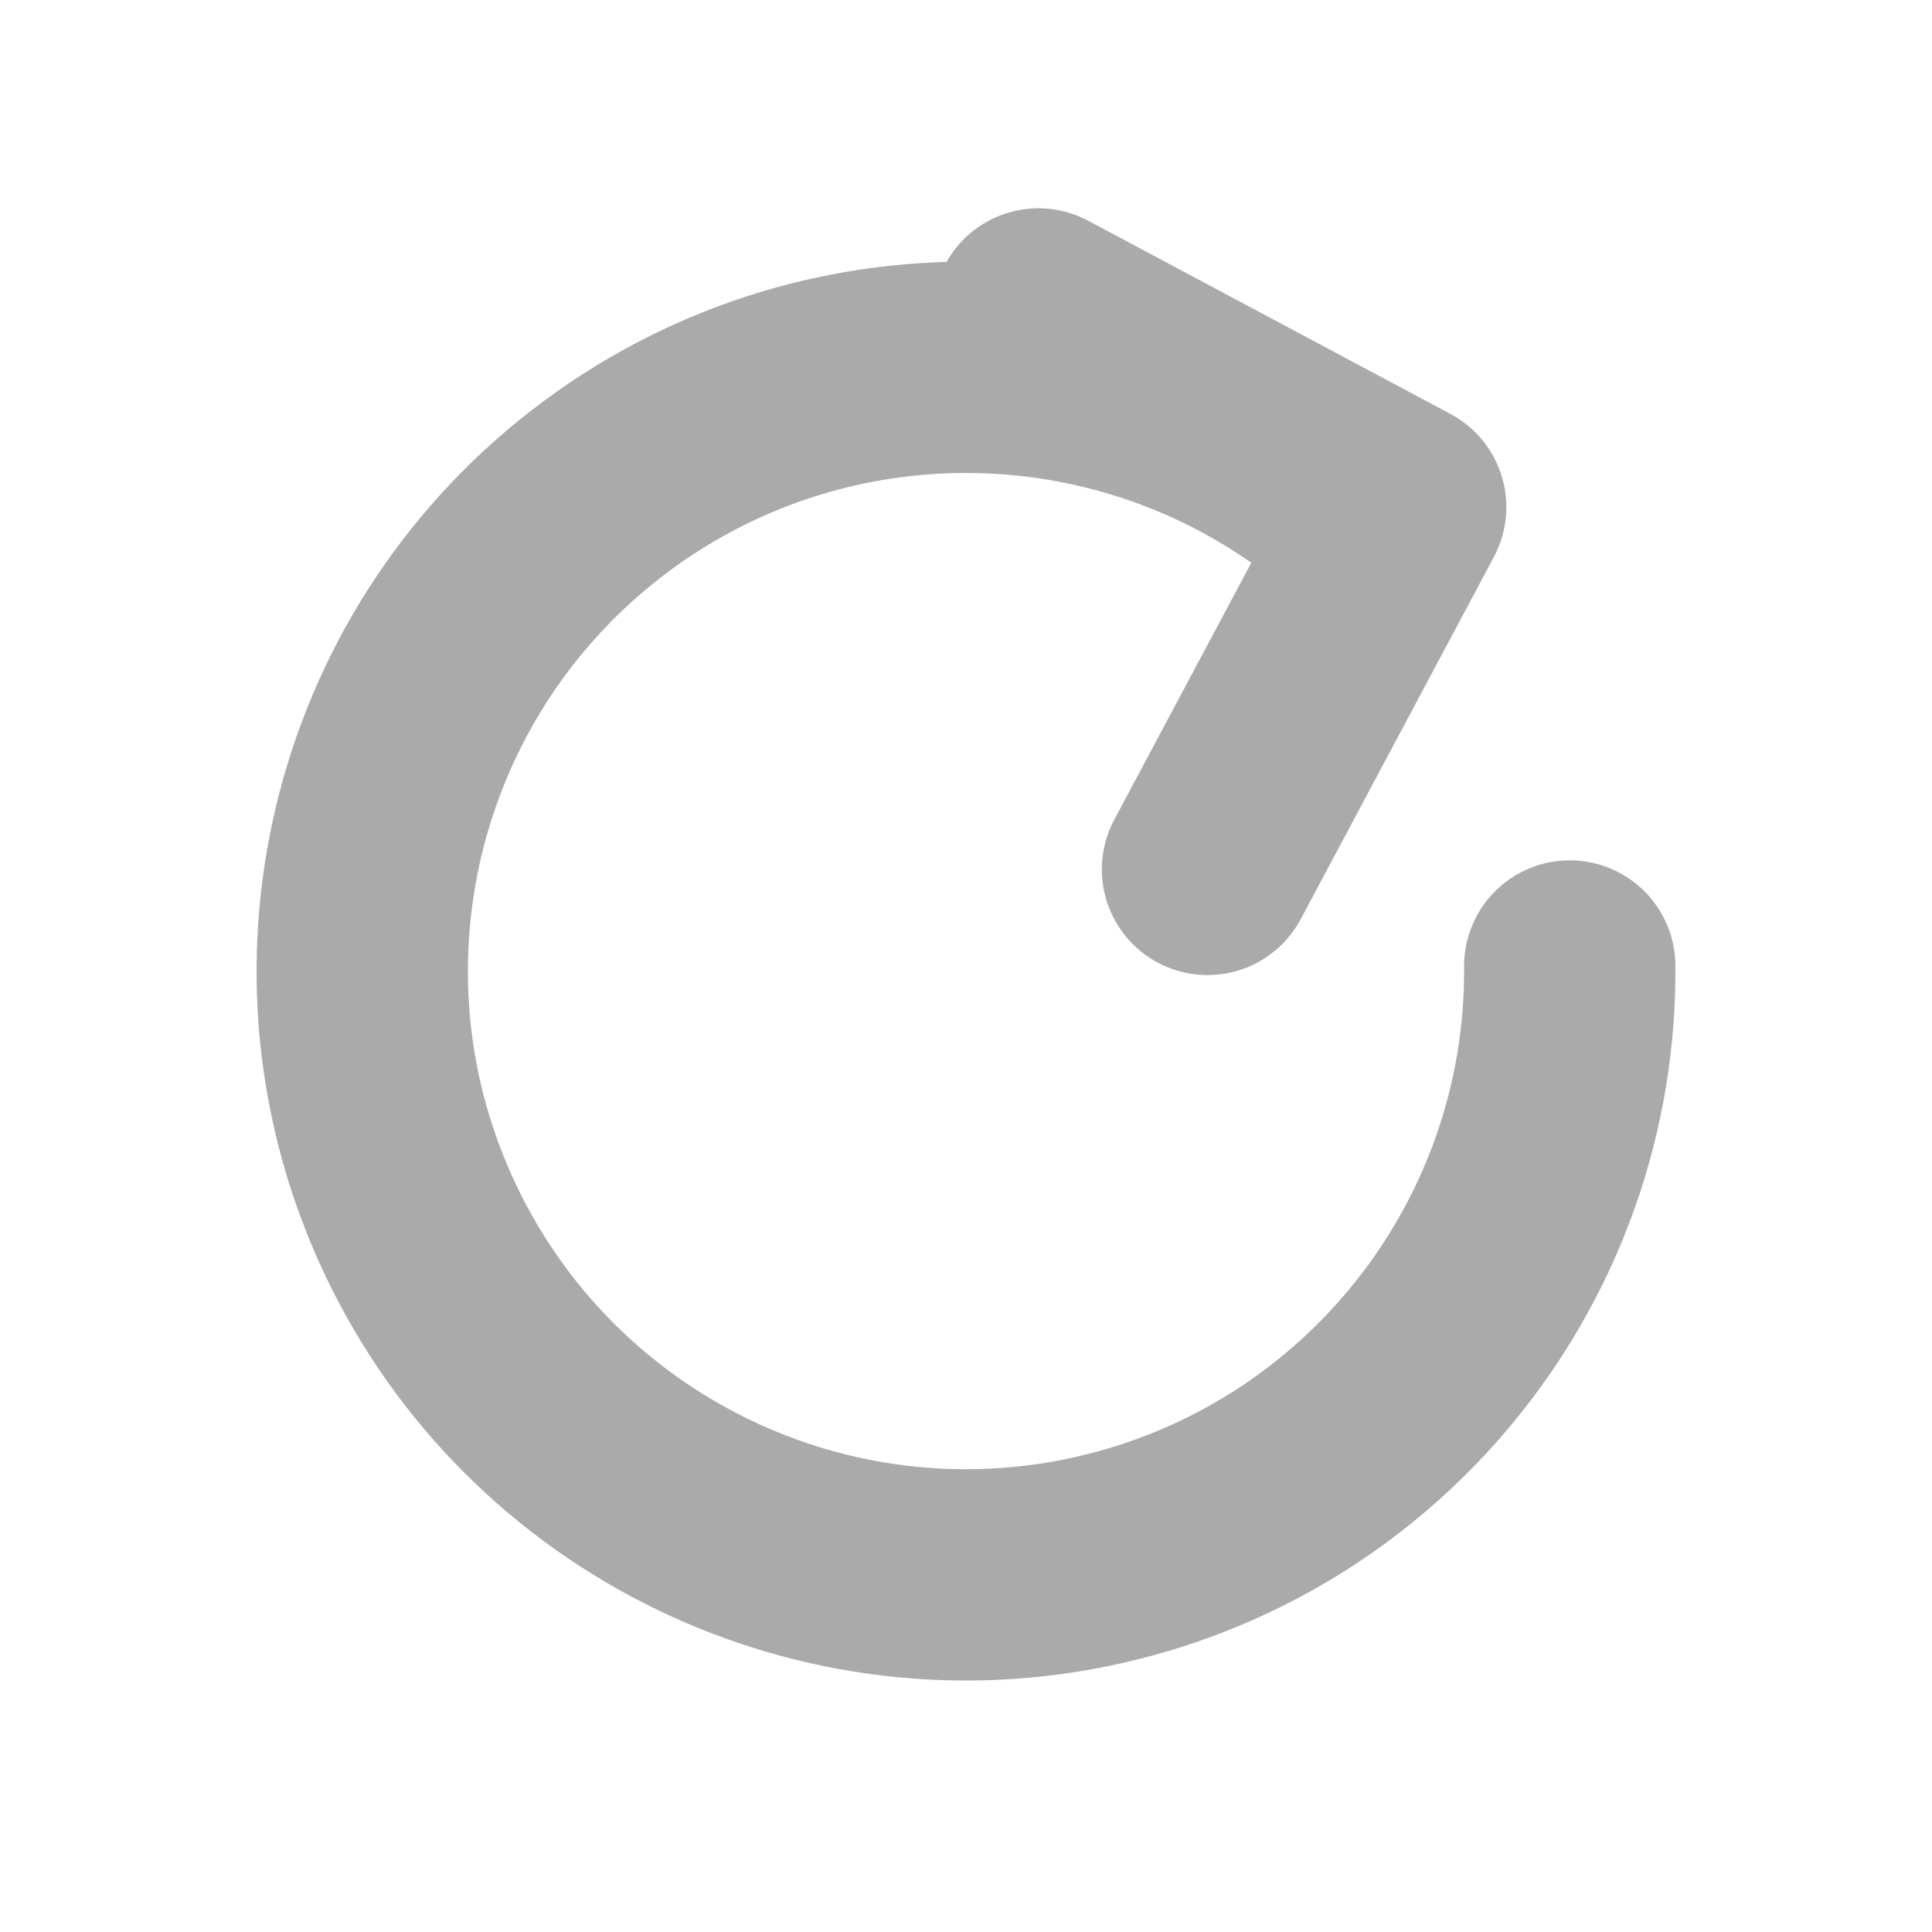
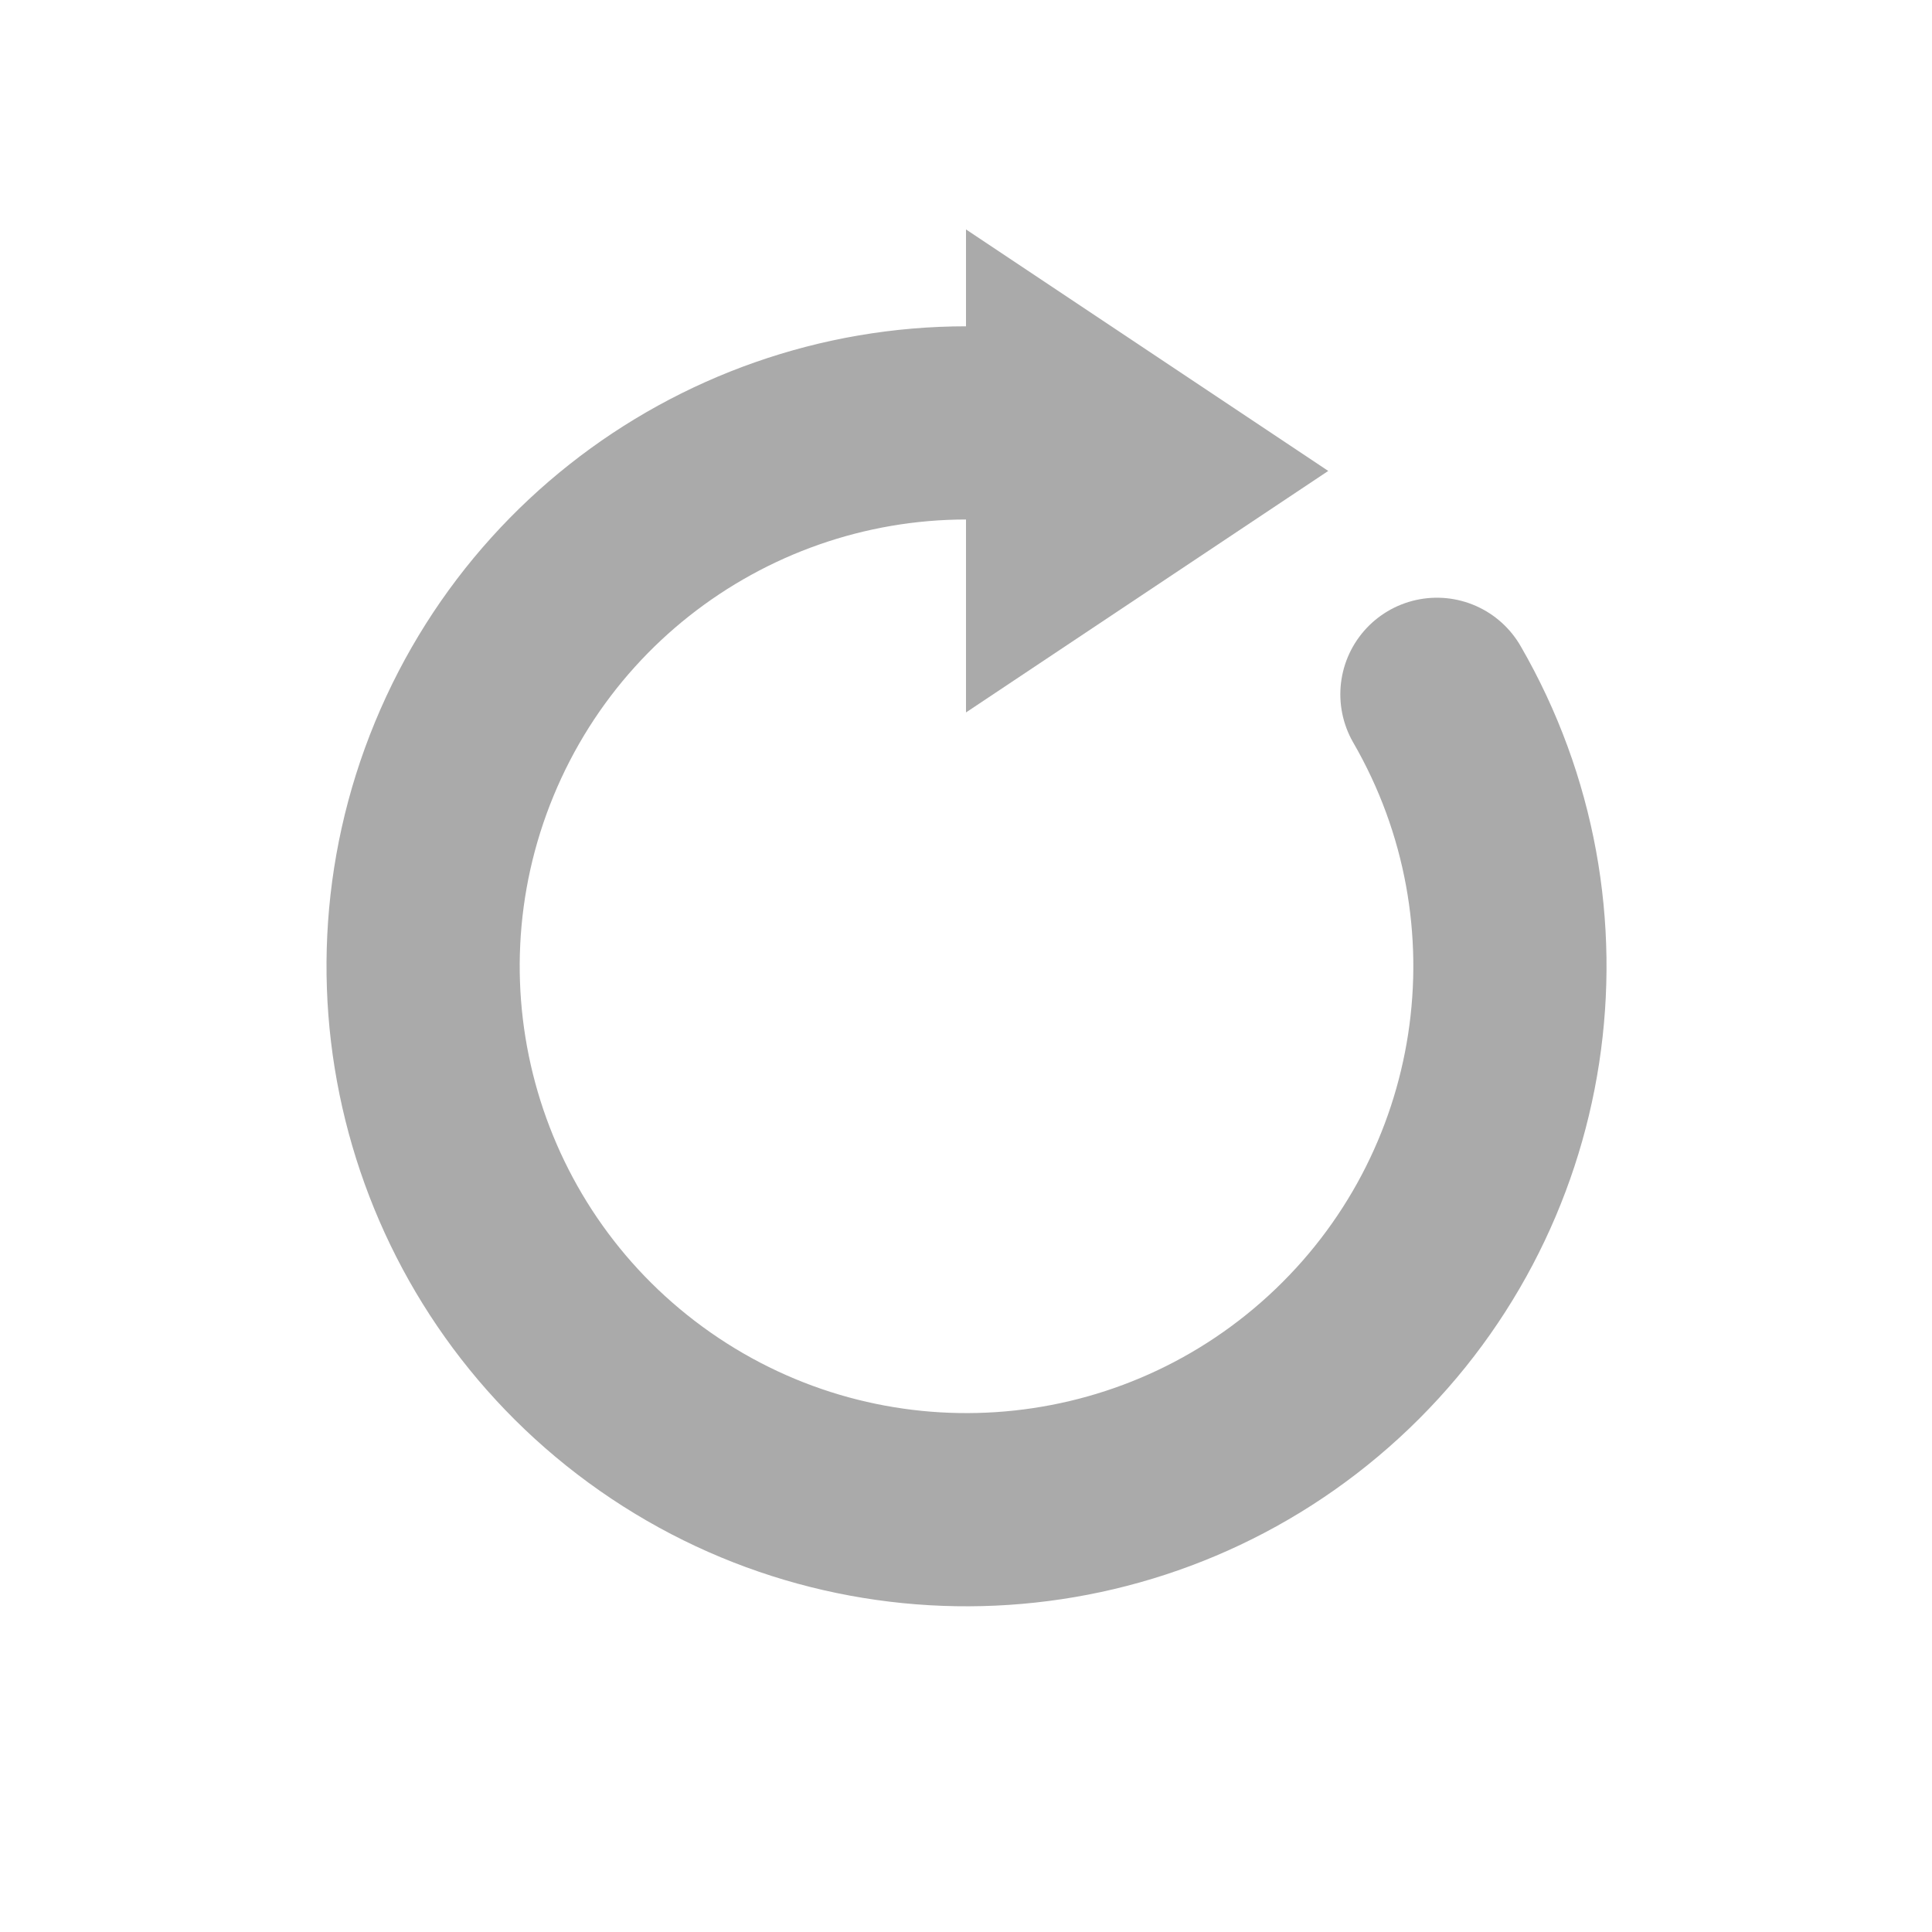
<svg xmlns="http://www.w3.org/2000/svg" viewBox="0 0 16 16" width="16" height="16">
-   <path d="M13 8 A5 5 0 1 1 11.2 4.2" fill="none" stroke="#aaaaaa" stroke-width="1.75" stroke-linecap="round" />
-   <path d="M8.6 2.6 L11.6 4.2 L10 7.2" fill="none" stroke="#aaaaaa" stroke-width="1.75" stroke-linecap="round" stroke-linejoin="round" />
+   <path d="M11.9 5.75 A4.5 4.5 0 1 1 8.78 3.57" fill="none" stroke="#aaaaaa" stroke-width="1.6" stroke-linecap="round" />
+   <path d="M11 3.9 L8 1.9 L8 5.9 Z" fill="#aaaaaa" />
</svg>
